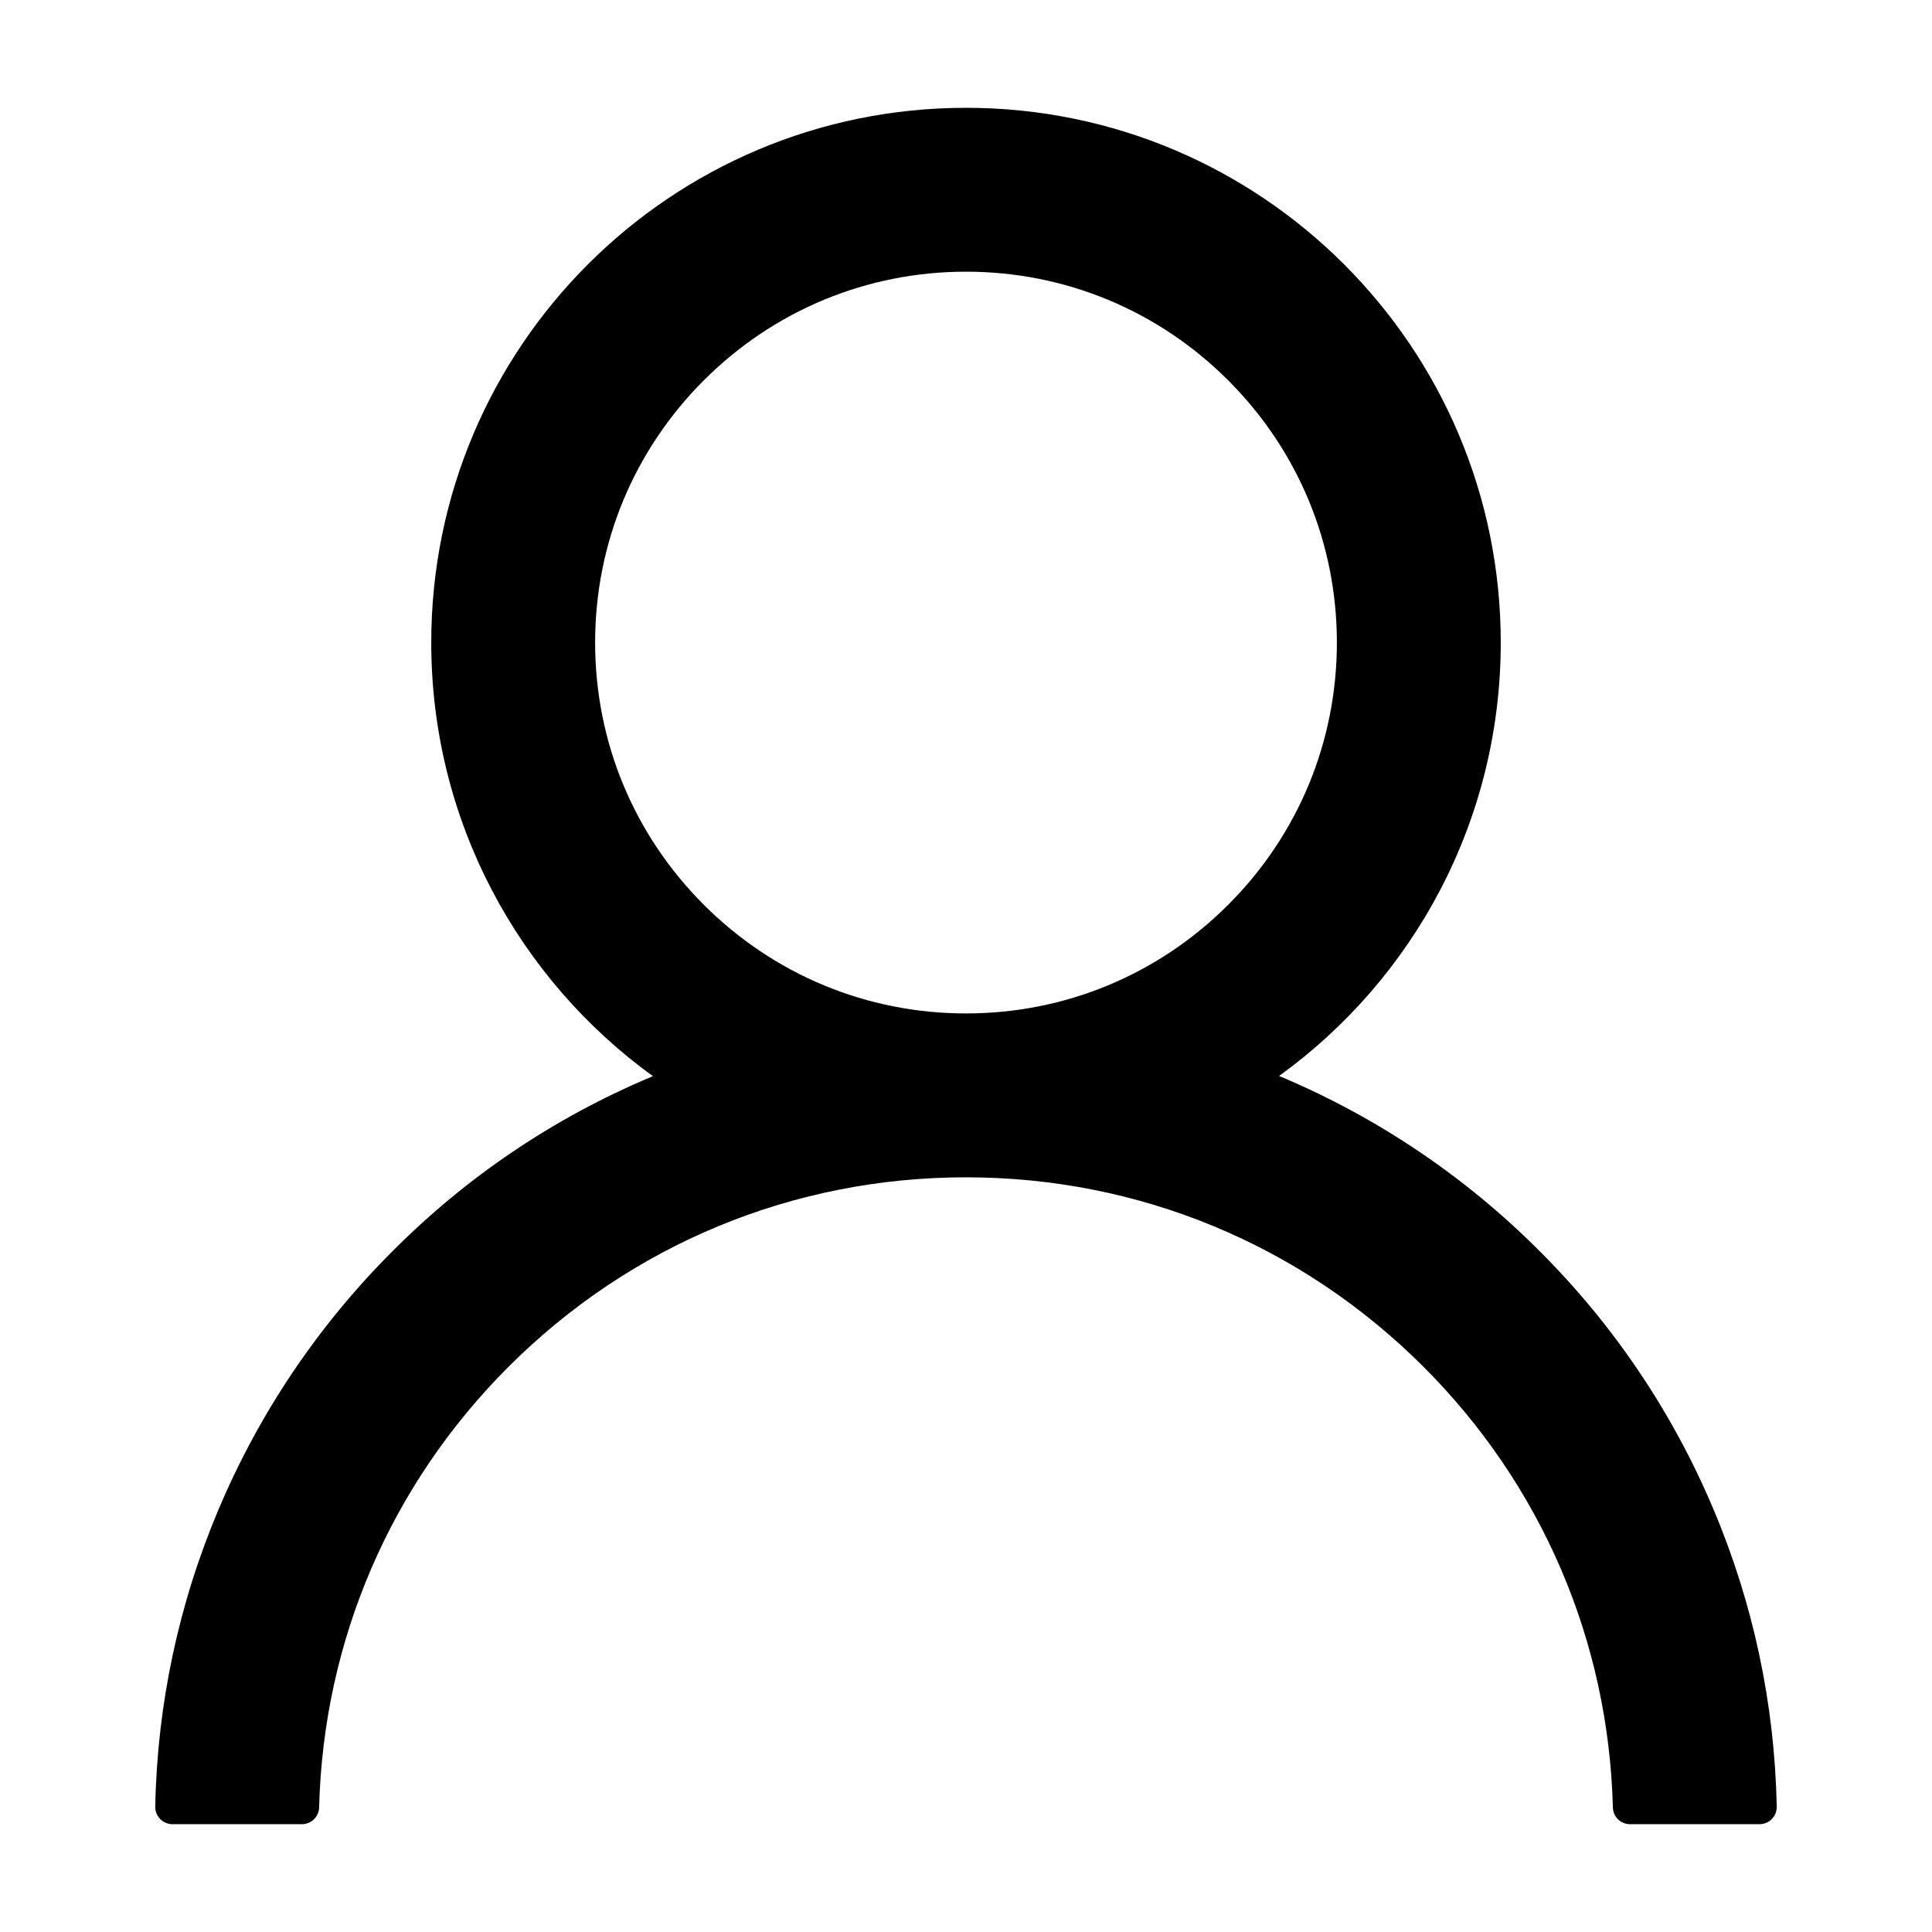
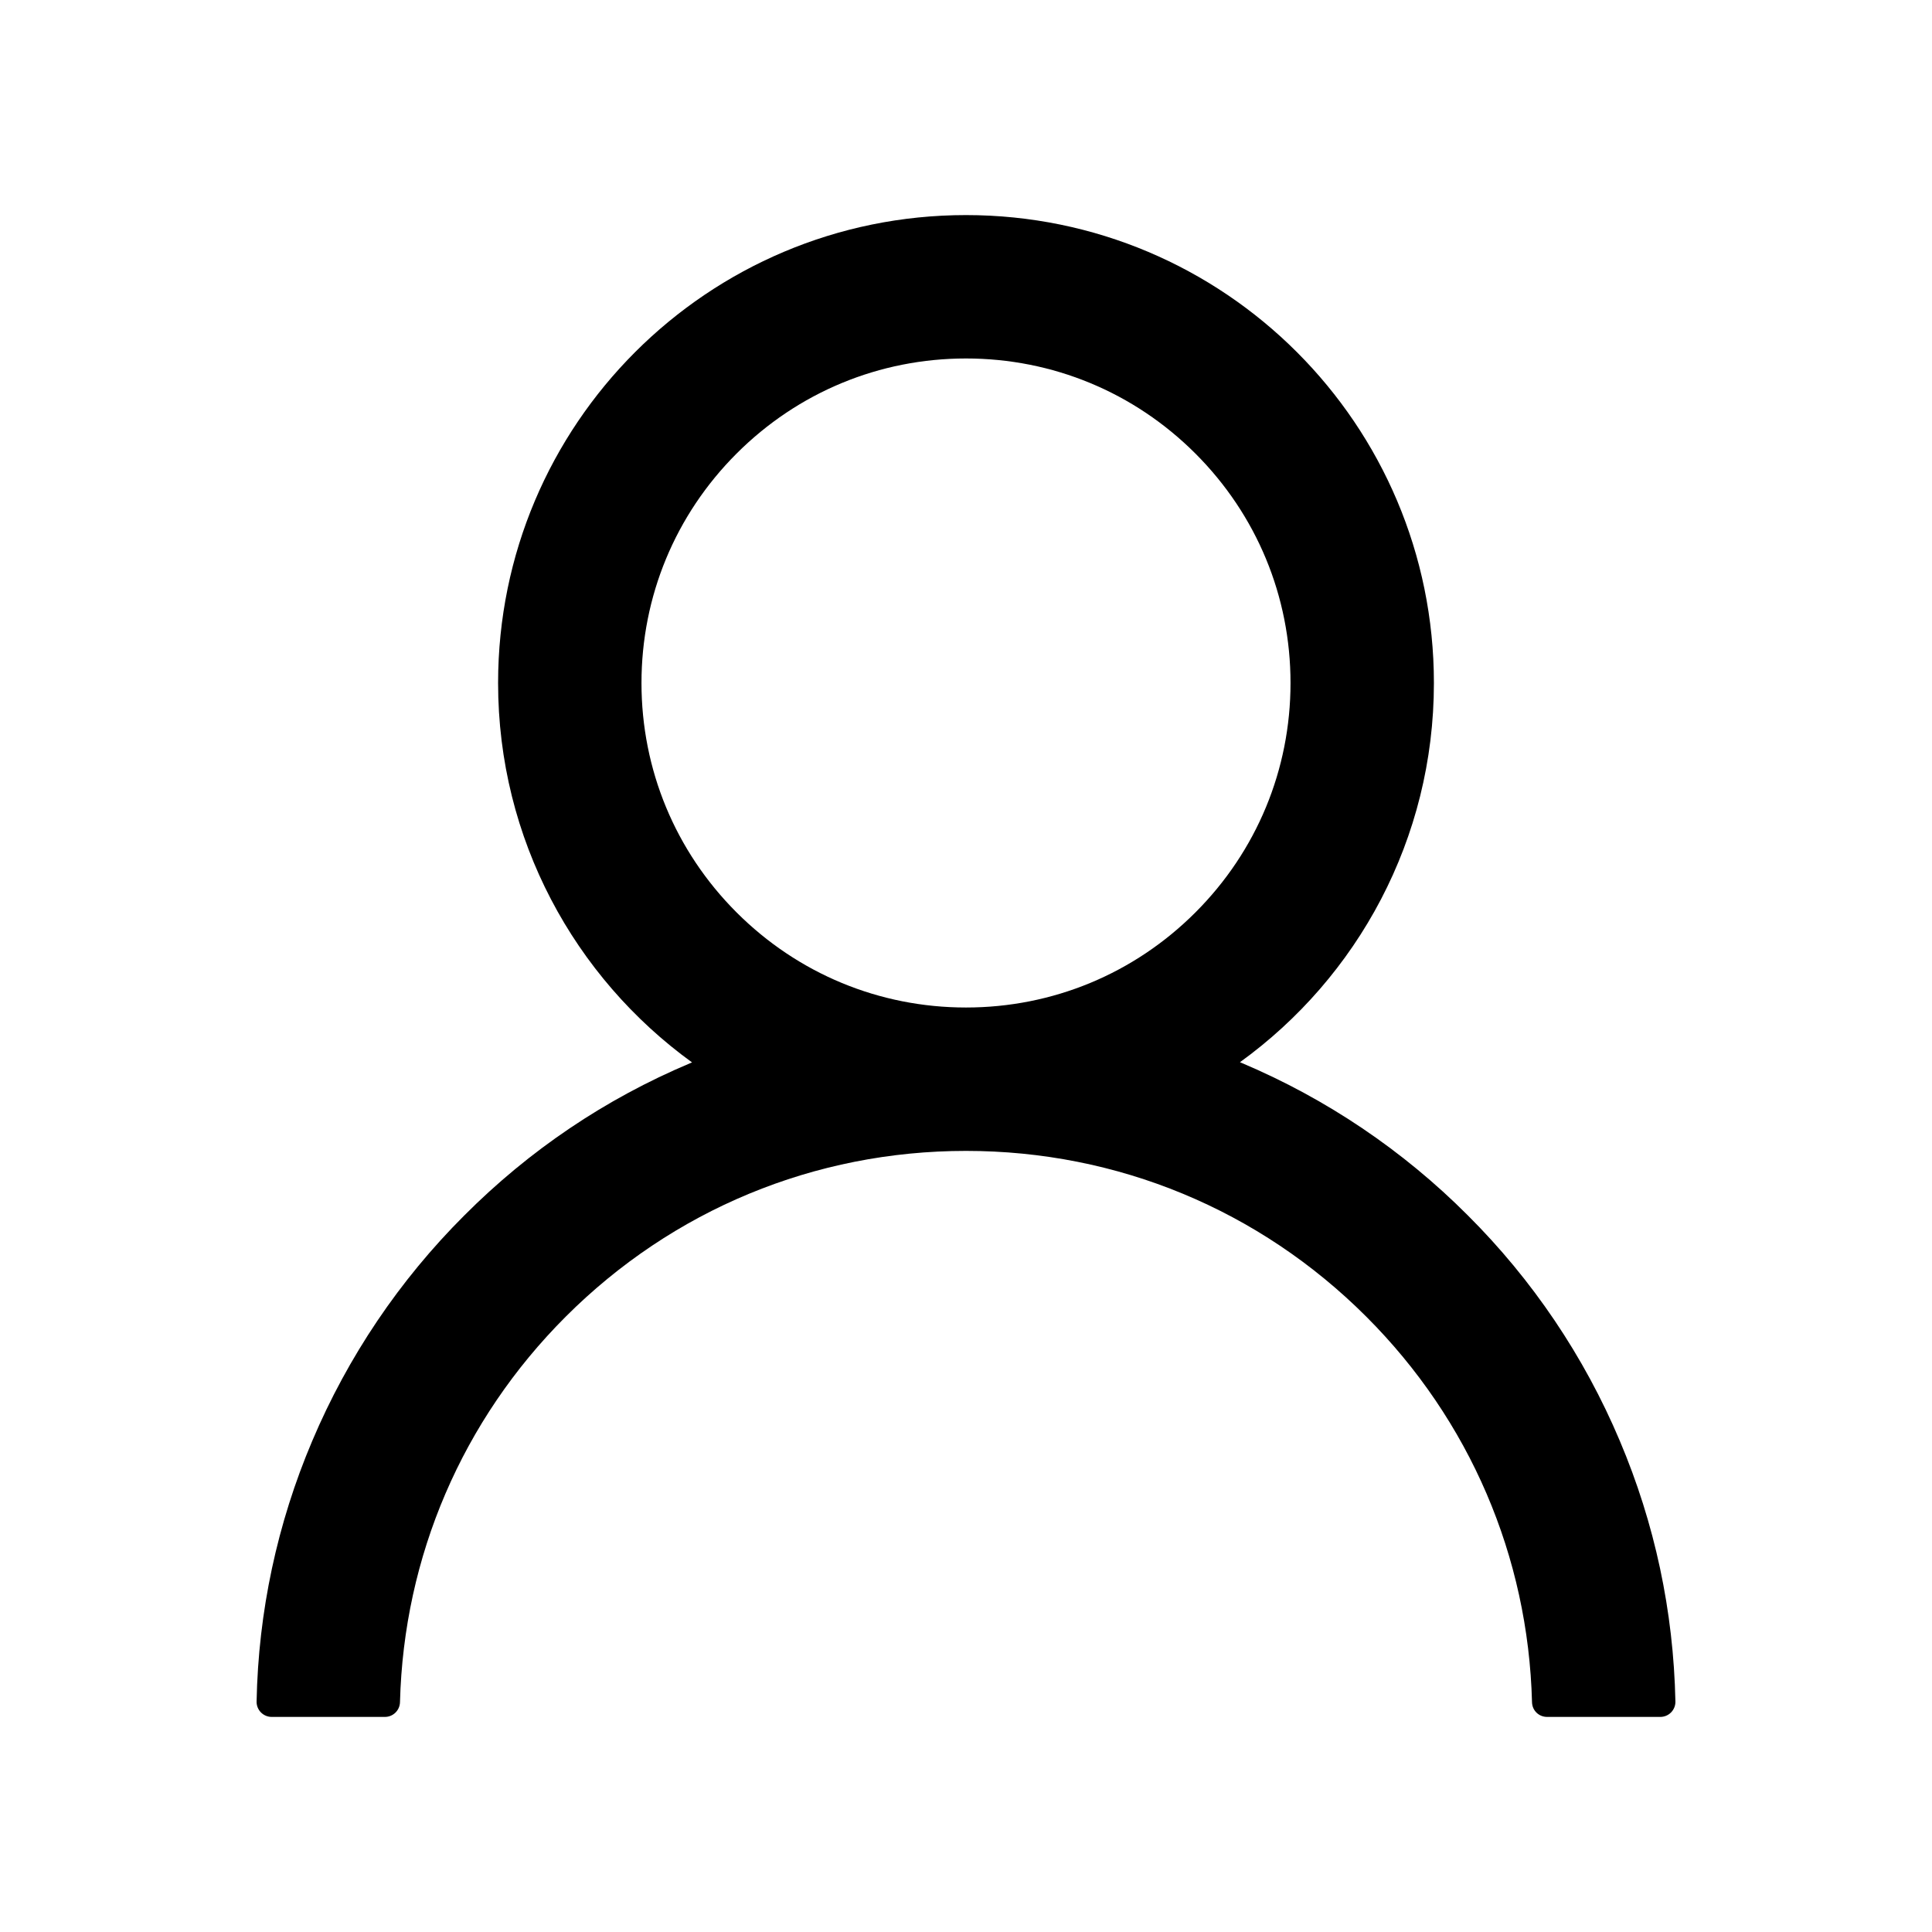
- <svg viewBox="64 64 896 896" aria-hidden="true">
-   <path d="M858.5 763.6a374 374 0 0 0-80.6-119.5 375.63 375.63 0 0 0-119.5-80.6c-.4-.2-.8-.3-1.2-.5C719.5 518 760 444.7 760 362c0-137-111-248-248-248S264 225 264 362c0 82.7 40.5 156 102.8 201.1-.4.2-.8.3-1.2.5-44.8 18.9-85 46-119.5 80.6a375.63 375.63 0 0 0-80.6 119.5A371.7 371.7 0 0 0 136 901.8a8 8 0 0 0 8 8.2h60c4.4 0 7.9-3.5 8-7.8 2-77.2 33-149.5 87.8-204.3 56.7-56.7 132-87.9 212.2-87.9s155.5 31.2 212.2 87.9C779 752.7 810 825 812 902.2c.1 4.4 3.6 7.8 8 7.8h60a8 8 0 0 0 8-8.2c-1-47.8-10.9-94.3-29.5-138.2zM512 534c-45.9 0-89.1-17.9-121.6-50.4S340 407.9 340 362c0-45.9 17.9-89.1 50.4-121.6S466.1 190 512 190s89.1 17.9 121.6 50.4S684 316.1 684 362c0 45.9-17.9 89.1-50.4 121.6S557.9 534 512 534z" />
+ <svg xmlns="http://www.w3.org/2000/svg" width="24" height="24" viewBox="0 0 1024 1024">
+   <path fill="currentColor" d="M858.5 763.6a374 374 0 0 0-80.6-119.5a375.63 375.63 0 0 0-119.5-80.6c-.4-.2-.8-.3-1.2-.5C719.5 518 760 444.7 760 362c0-137-111-248-248-248S264 225 264 362c0 82.7 40.5 156 102.8 201.1c-.4.2-.8.3-1.2.5c-44.8 18.9-85 46-119.5 80.6a375.63 375.63 0 0 0-80.6 119.5A371.7 371.7 0 0 0 136 901.8a8 8 0 0 0 8 8.2h60c4.4 0 7.9-3.5 8-7.8c2-77.2 33-149.5 87.8-204.3c56.7-56.7 132-87.9 212.2-87.9s155.5 31.2 212.2 87.9C779 752.7 810 825 812 902.2c.1 4.4 3.6 7.8 8 7.8h60a8 8 0 0 0 8-8.2c-1-47.8-10.9-94.3-29.5-138.2zM512 534c-45.9 0-89.1-17.9-121.6-50.4S340 407.9 340 362c0-45.9 17.9-89.1 50.4-121.6S466.1 190 512 190s89.1 17.9 121.6 50.4S684 316.1 684 362c0 45.9-17.9 89.1-50.4 121.6S557.9 534 512 534z" />
</svg>
